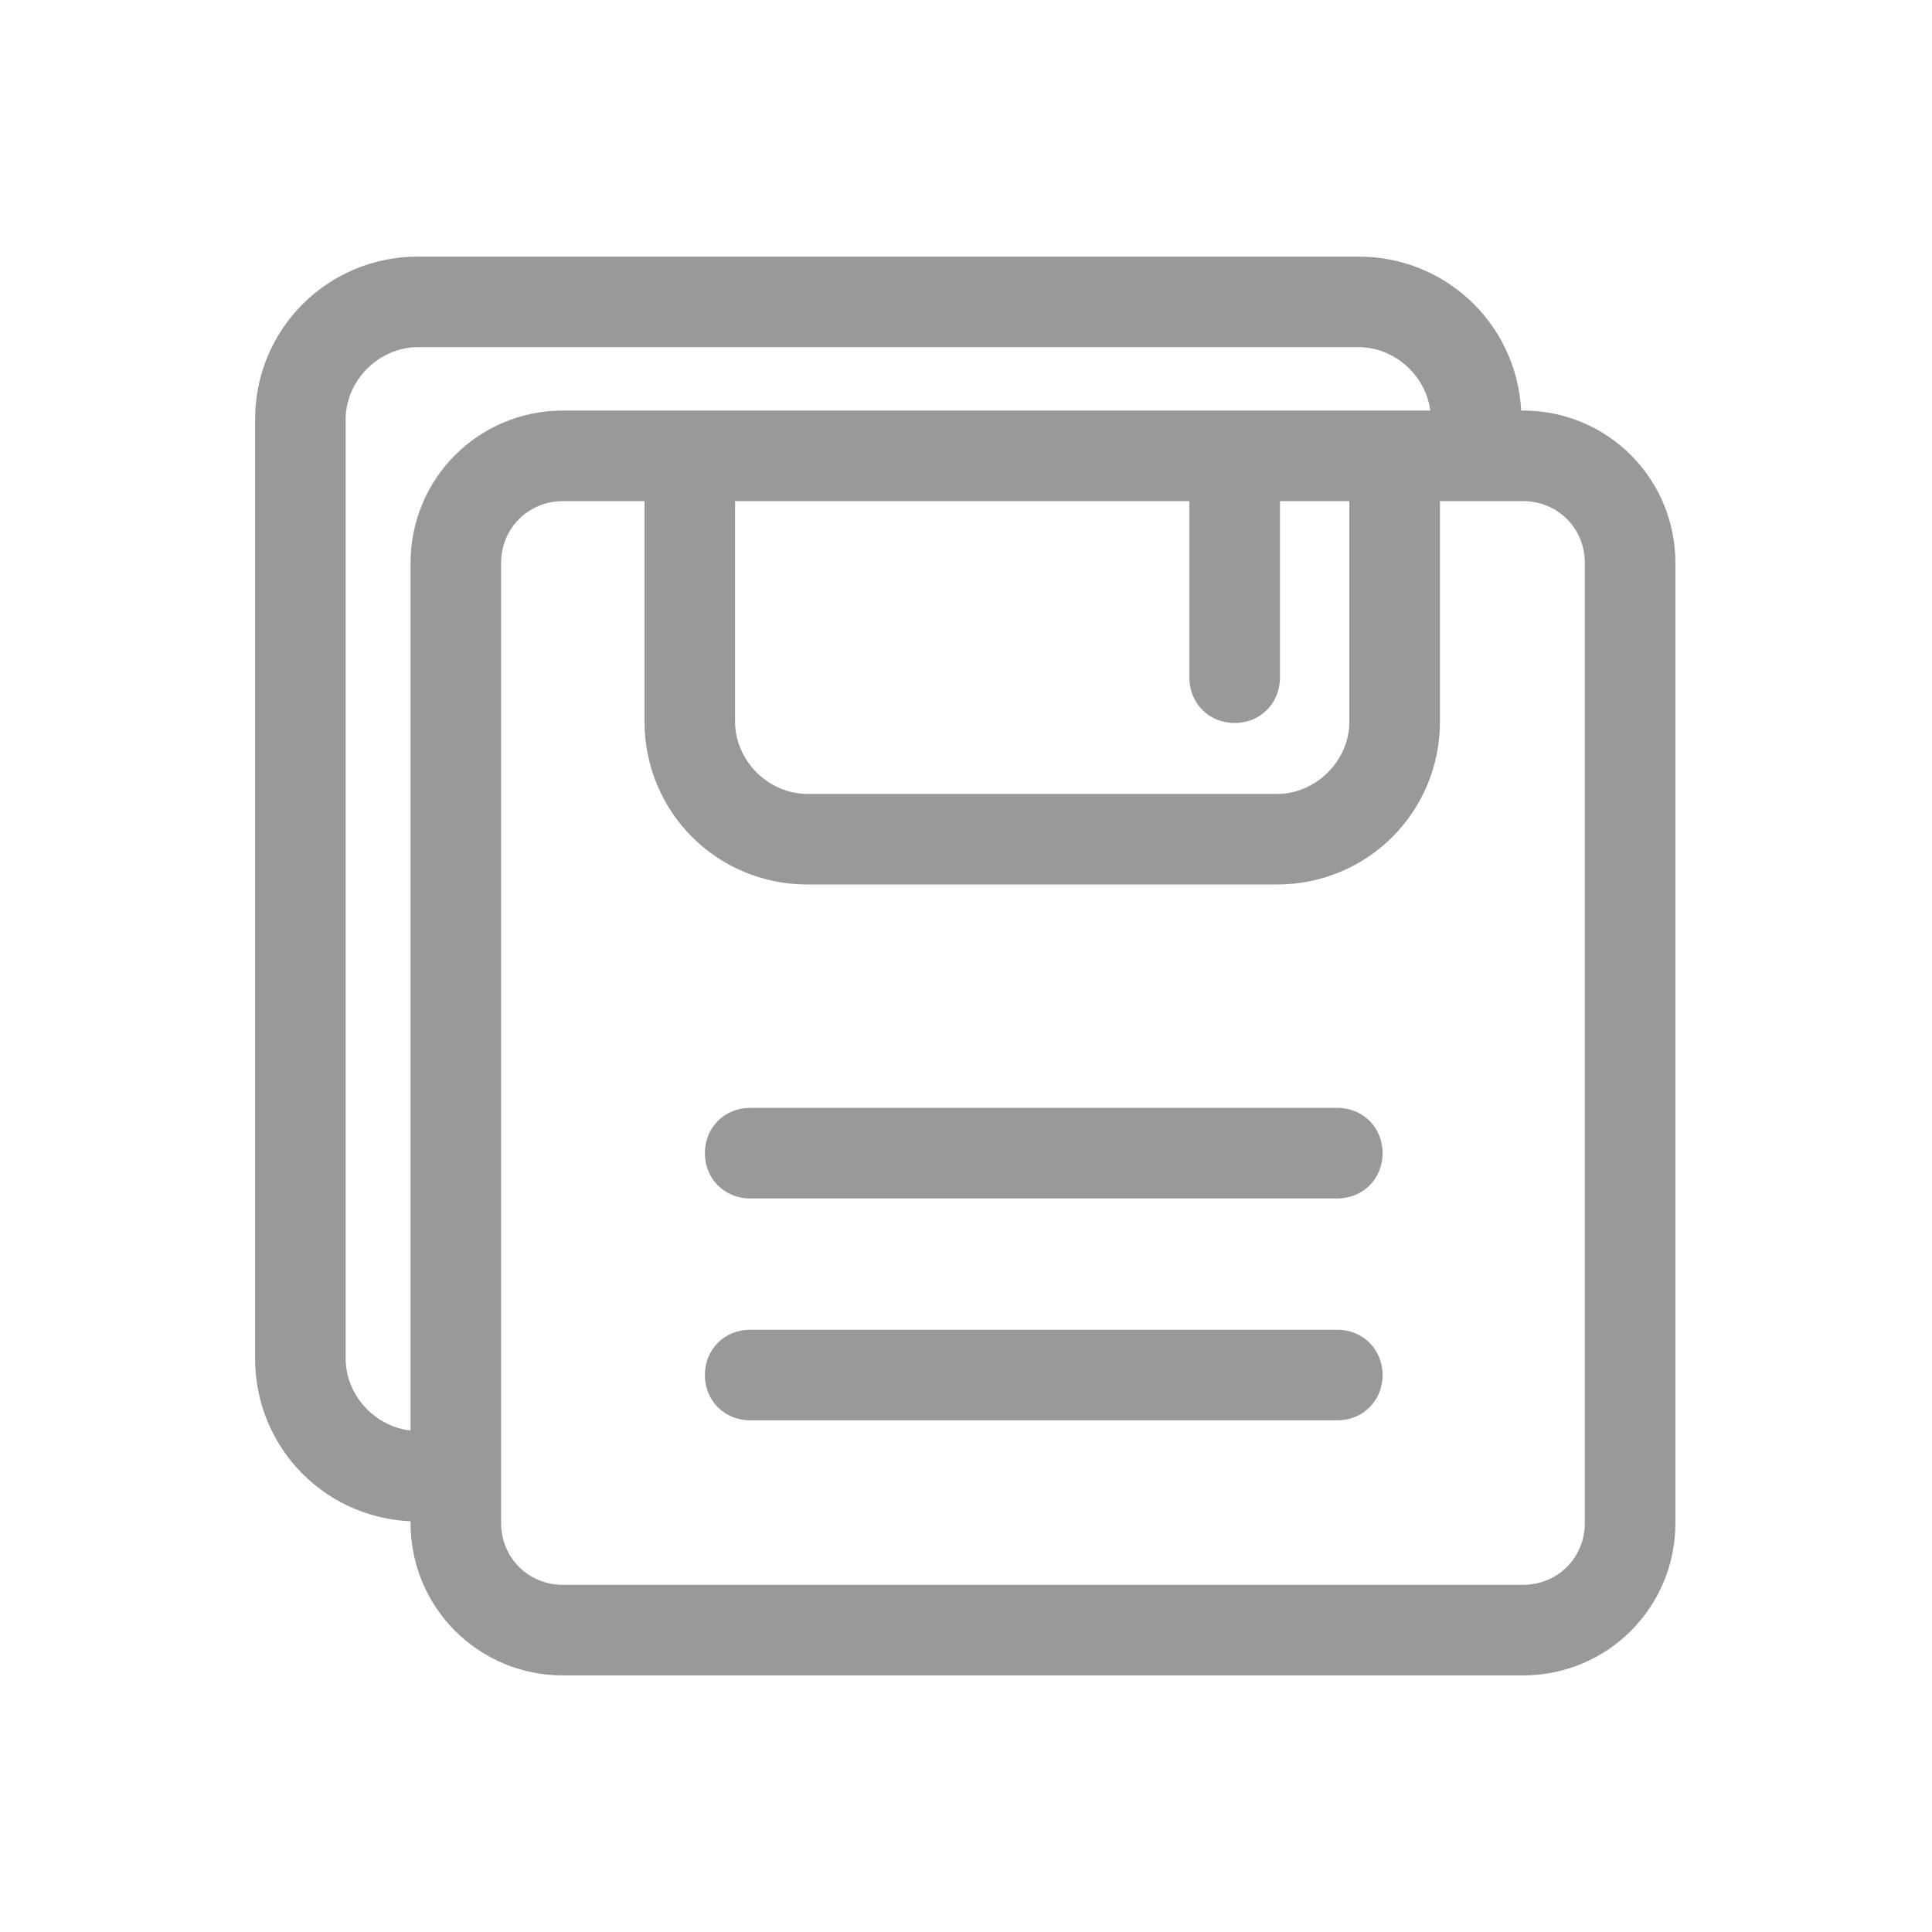
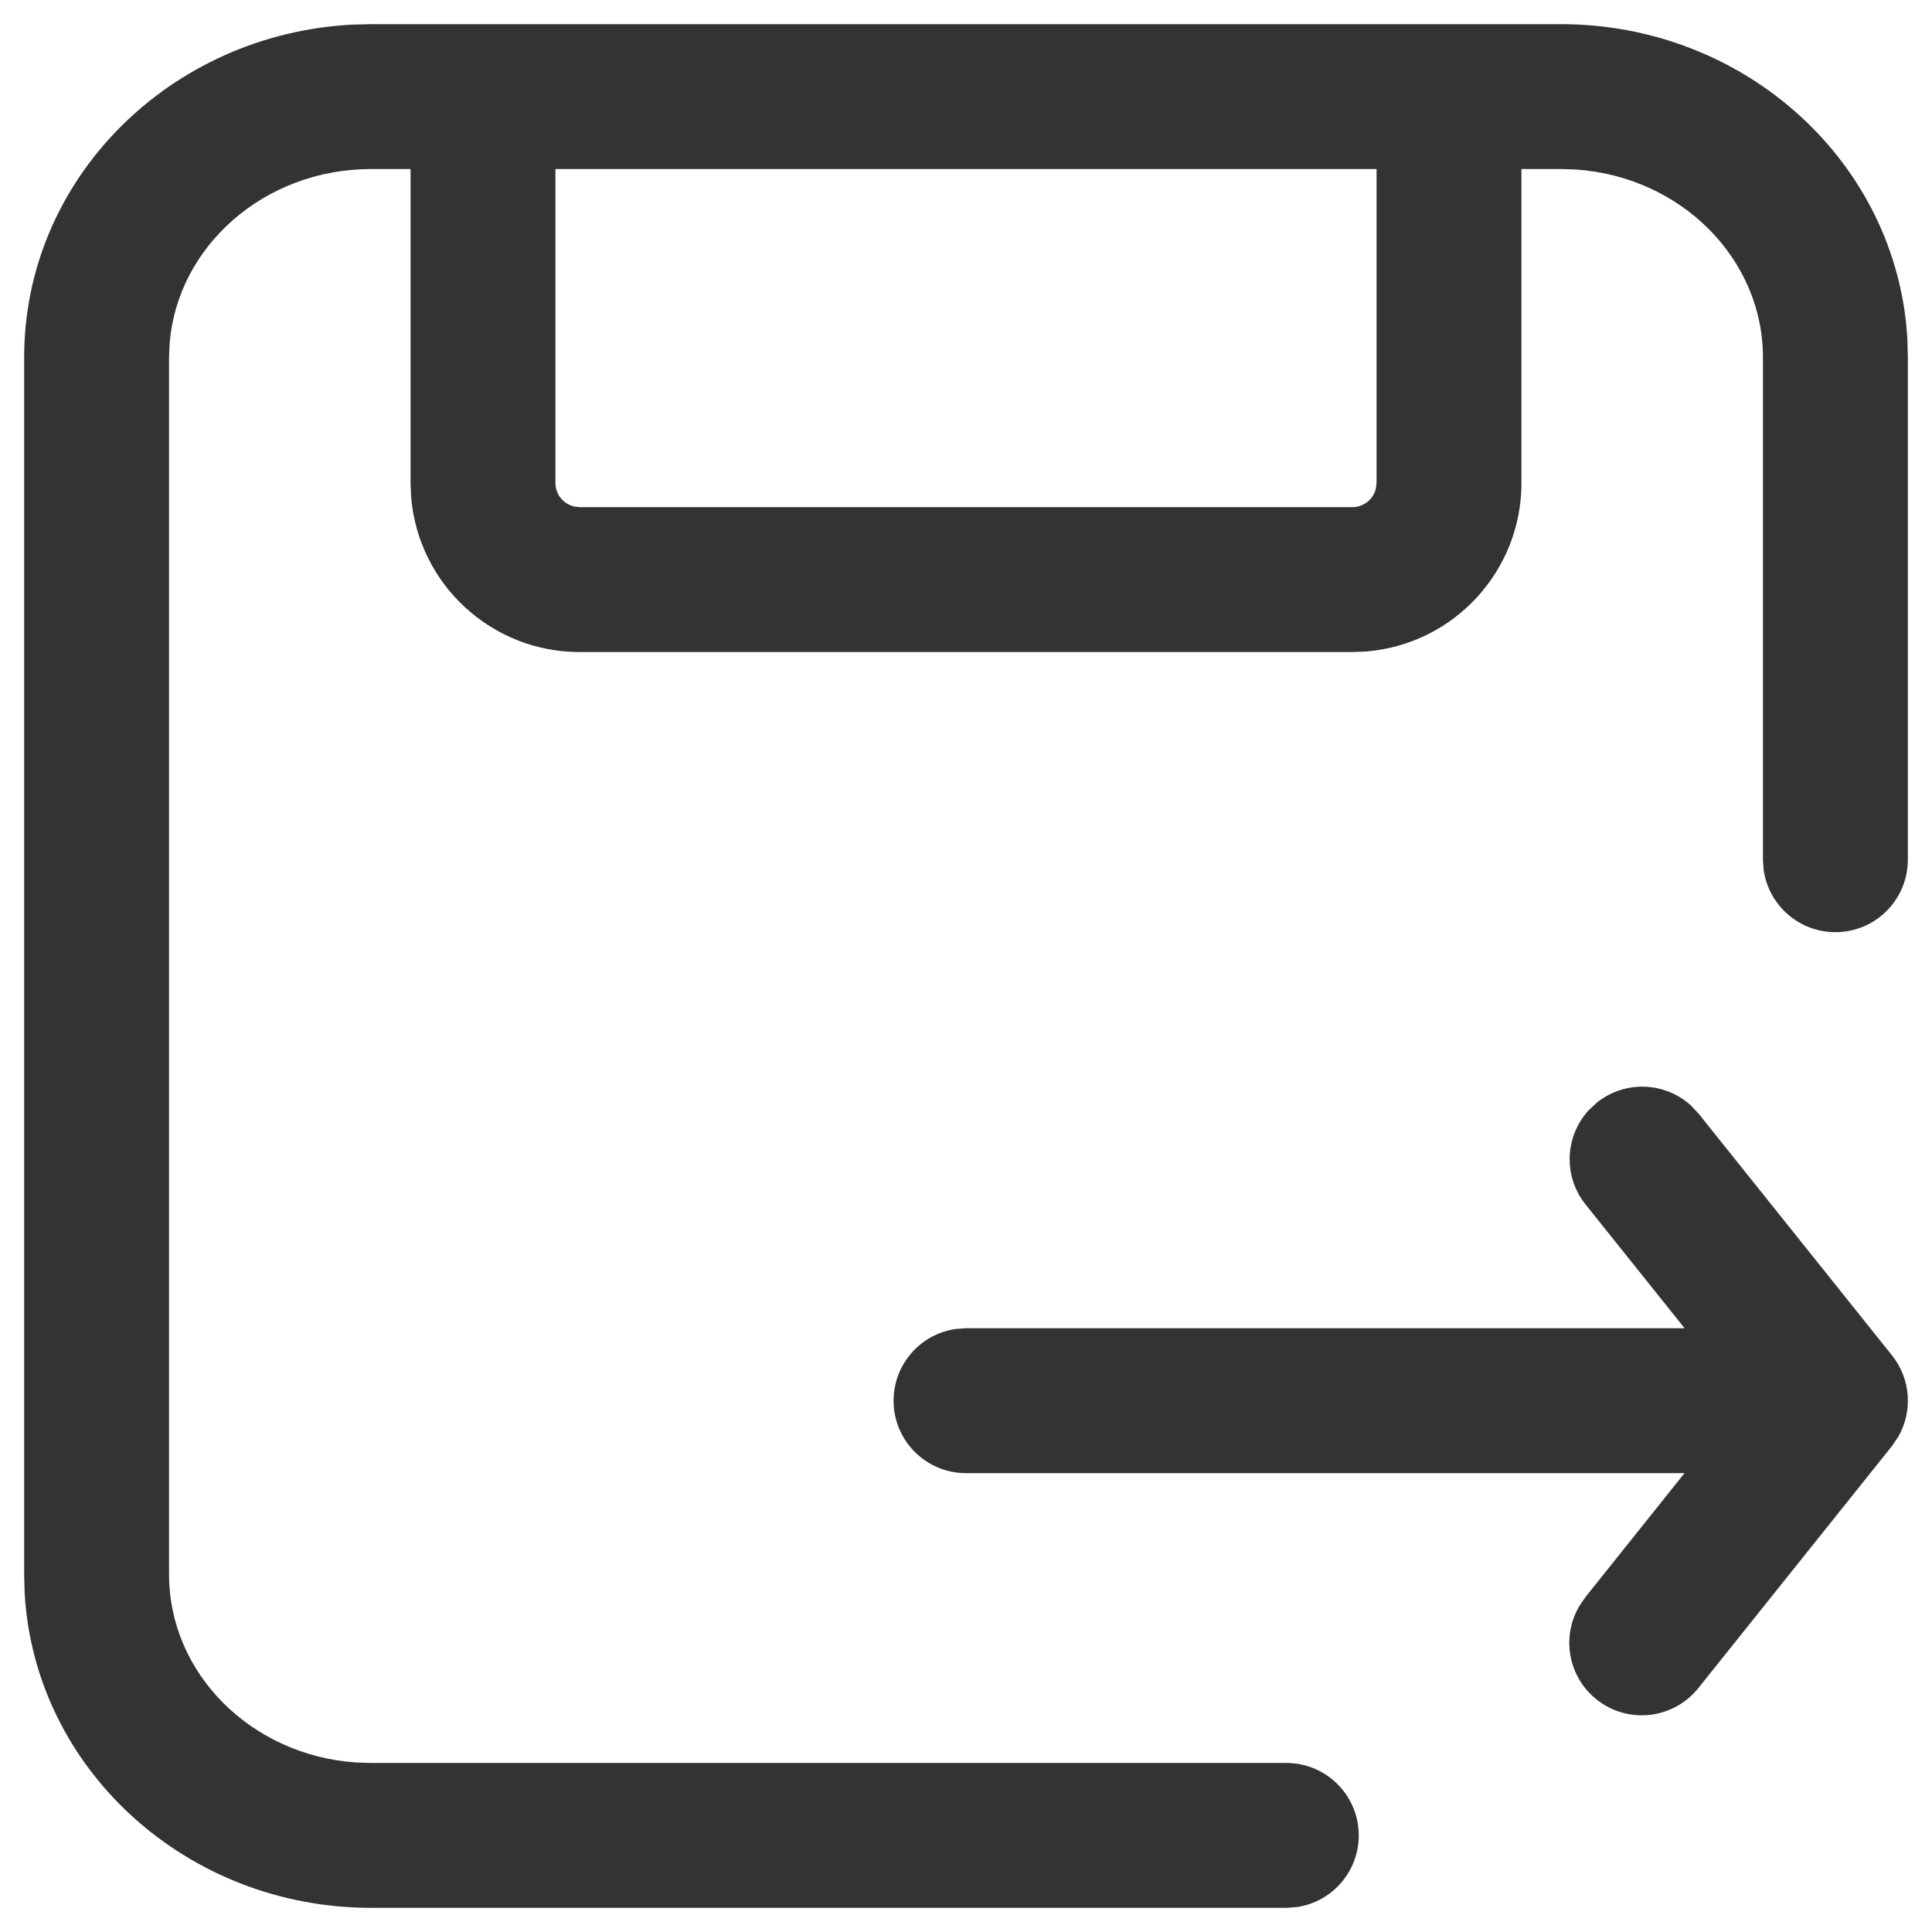
- <svg xmlns="http://www.w3.org/2000/svg" t="1778990203356" class="icon" viewBox="0 0 1024 1024" version="1.1" p-id="2914" width="200" height="200">
-   <path d="M807.2 888H298.4c-44.8 0-80.8-36-80.8-80.8V298.4c0-44.8 36-80.8 80.8-80.8h508.8c44.8 0 80.8 36 80.8 80.8v508.8c0 44.8-36 80.8-80.8 80.8zM298.4 265.6c-18.4 0-32.8 14.4-32.8 32.8v508.8c0 18.4 14.4 32.8 32.8 32.8h508.8c18.4 0 32.8-14.4 32.8-32.8V298.4c0-18.4-14.4-32.8-32.8-32.8H298.4z" fill="#999999" p-id="2915" />
-   <path d="M676.8 468.8H428c-48 0-86.4-38.4-86.4-86.4V257.6h48v124.8c0 20.8 17.6 38.4 38.4 38.4h248.8c20.8 0 38.4-17.6 38.4-38.4V257.6h48v124.8c0 48-38.4 86.4-86.4 86.4z" fill="#999999" p-id="2916" />
-   <path d="M654.4 383.2c-13.6 0-24-10.4-24-24V259.2c0-13.6 10.4-24 24-24s24 10.4 24 24v100c0 13.6-10.4 24-24 24zM708.8 635.2H397.6c-13.6 0-24-10.4-24-24s10.4-24 24-24h311.2c13.6 0 24 10.4 24 24s-10.4 24-24 24zM708.8 752.8H397.6c-13.6 0-24-10.4-24-24s10.4-24 24-24h311.2c13.6 0 24 10.4 24 24s-10.4 24-24 24z" fill="#999999" p-id="2917" />
-   <path d="M258.4 806.4h-36.8c-48 0-86.4-38.4-86.4-86.4V222.4c0-48 38.4-86.4 86.4-86.4H720c48 0 86.4 38.4 86.4 86.4V256h-48v-33.6c0-20.8-17.6-38.4-38.4-38.4H221.6c-20.8 0-38.4 17.6-38.4 38.4V720c0 20.8 17.6 38.4 38.4 38.4h36.8v48z" fill="#999999" p-id="2918" />
+ <svg xmlns="http://www.w3.org/2000/svg" t="1779115980449" class="icon" viewBox="0 0 1024 1024" version="1.1" p-id="1519" width="200" height="200">
+   <path d="M827.29 12.8c97.792 0 178.381 73.472 183.654 166.912l0.256 9.728v266.24a38.4 38.4 0 0 1-76.442 5.222L934.4 455.68V189.44c0-52.224-43.315-95.744-99.072-99.584l-8.038-0.256h-20.89V256a89.6 89.6 0 0 1-82.227 89.293L716.8 345.6H307.2a89.6 89.6 0 0 1-89.293-82.227L217.6 256V89.6h-20.89c-56.832 0-102.758 41.165-106.803 92.467L89.6 189.44v645.12c0 52.224 43.315 95.744 99.072 99.584l8.038 0.256h485.069a38.4 38.4 0 0 1 5.222 76.442l-5.222 0.358H196.71c-97.792 0-178.381-73.472-183.654-166.912L12.8 834.56V189.44C12.8 94.72 90.112 18.074 186.675 13.056L196.71 12.8h630.579z m69.222 573.44l3.891 4.147 102.4 128a38.4 38.4 0 0 1 3.328 43.11l-3.328 4.915-102.4 128a38.4 38.4 0 0 1-63.232-43.315l3.226-4.71 52.429-65.587H512a38.4 38.4 0 0 1-5.222-76.442L512 704h380.877l-52.48-65.587a38.4 38.4 0 0 1 1.843-50.176l4.147-3.84a38.4 38.4 0 0 1 50.176 1.843z m-166.912-496.64h-435.2V256a12.8 12.8 0 0 0 9.882 12.442L307.2 268.8h409.6a12.8 12.8 0 0 0 12.442-9.882L729.6 256V89.6z" fill="#333333" p-id="1520" />
</svg>
